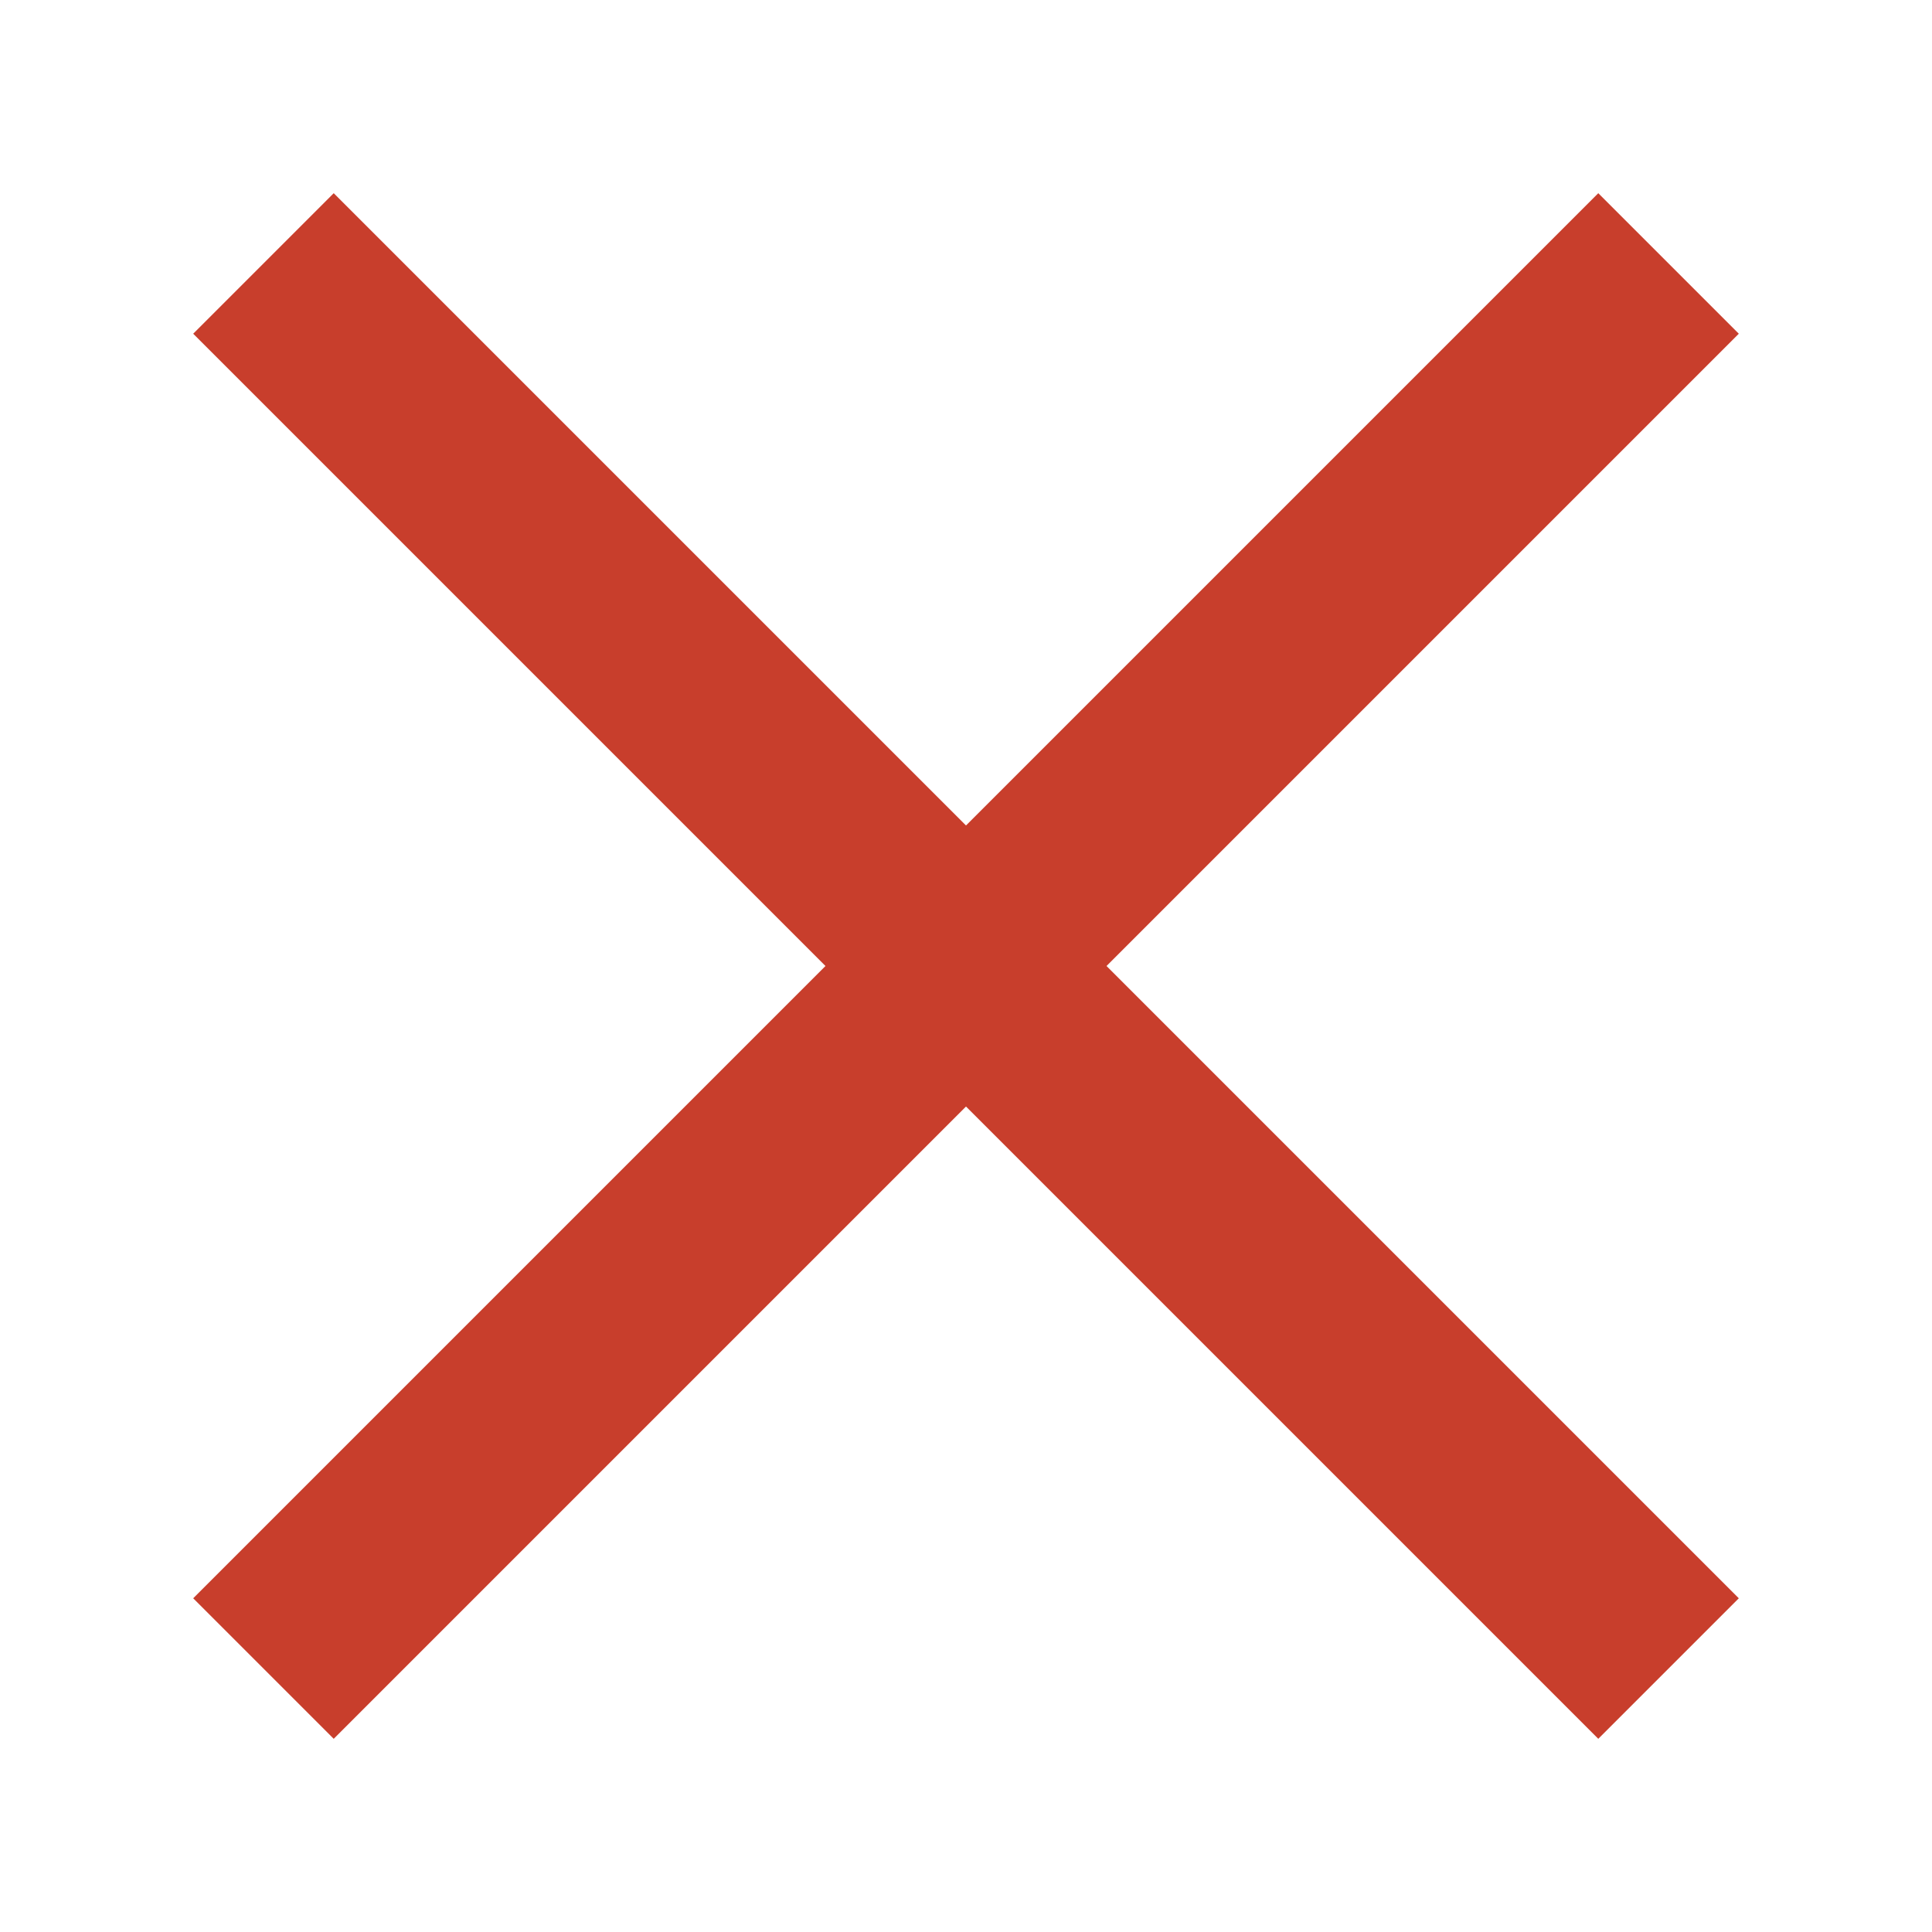
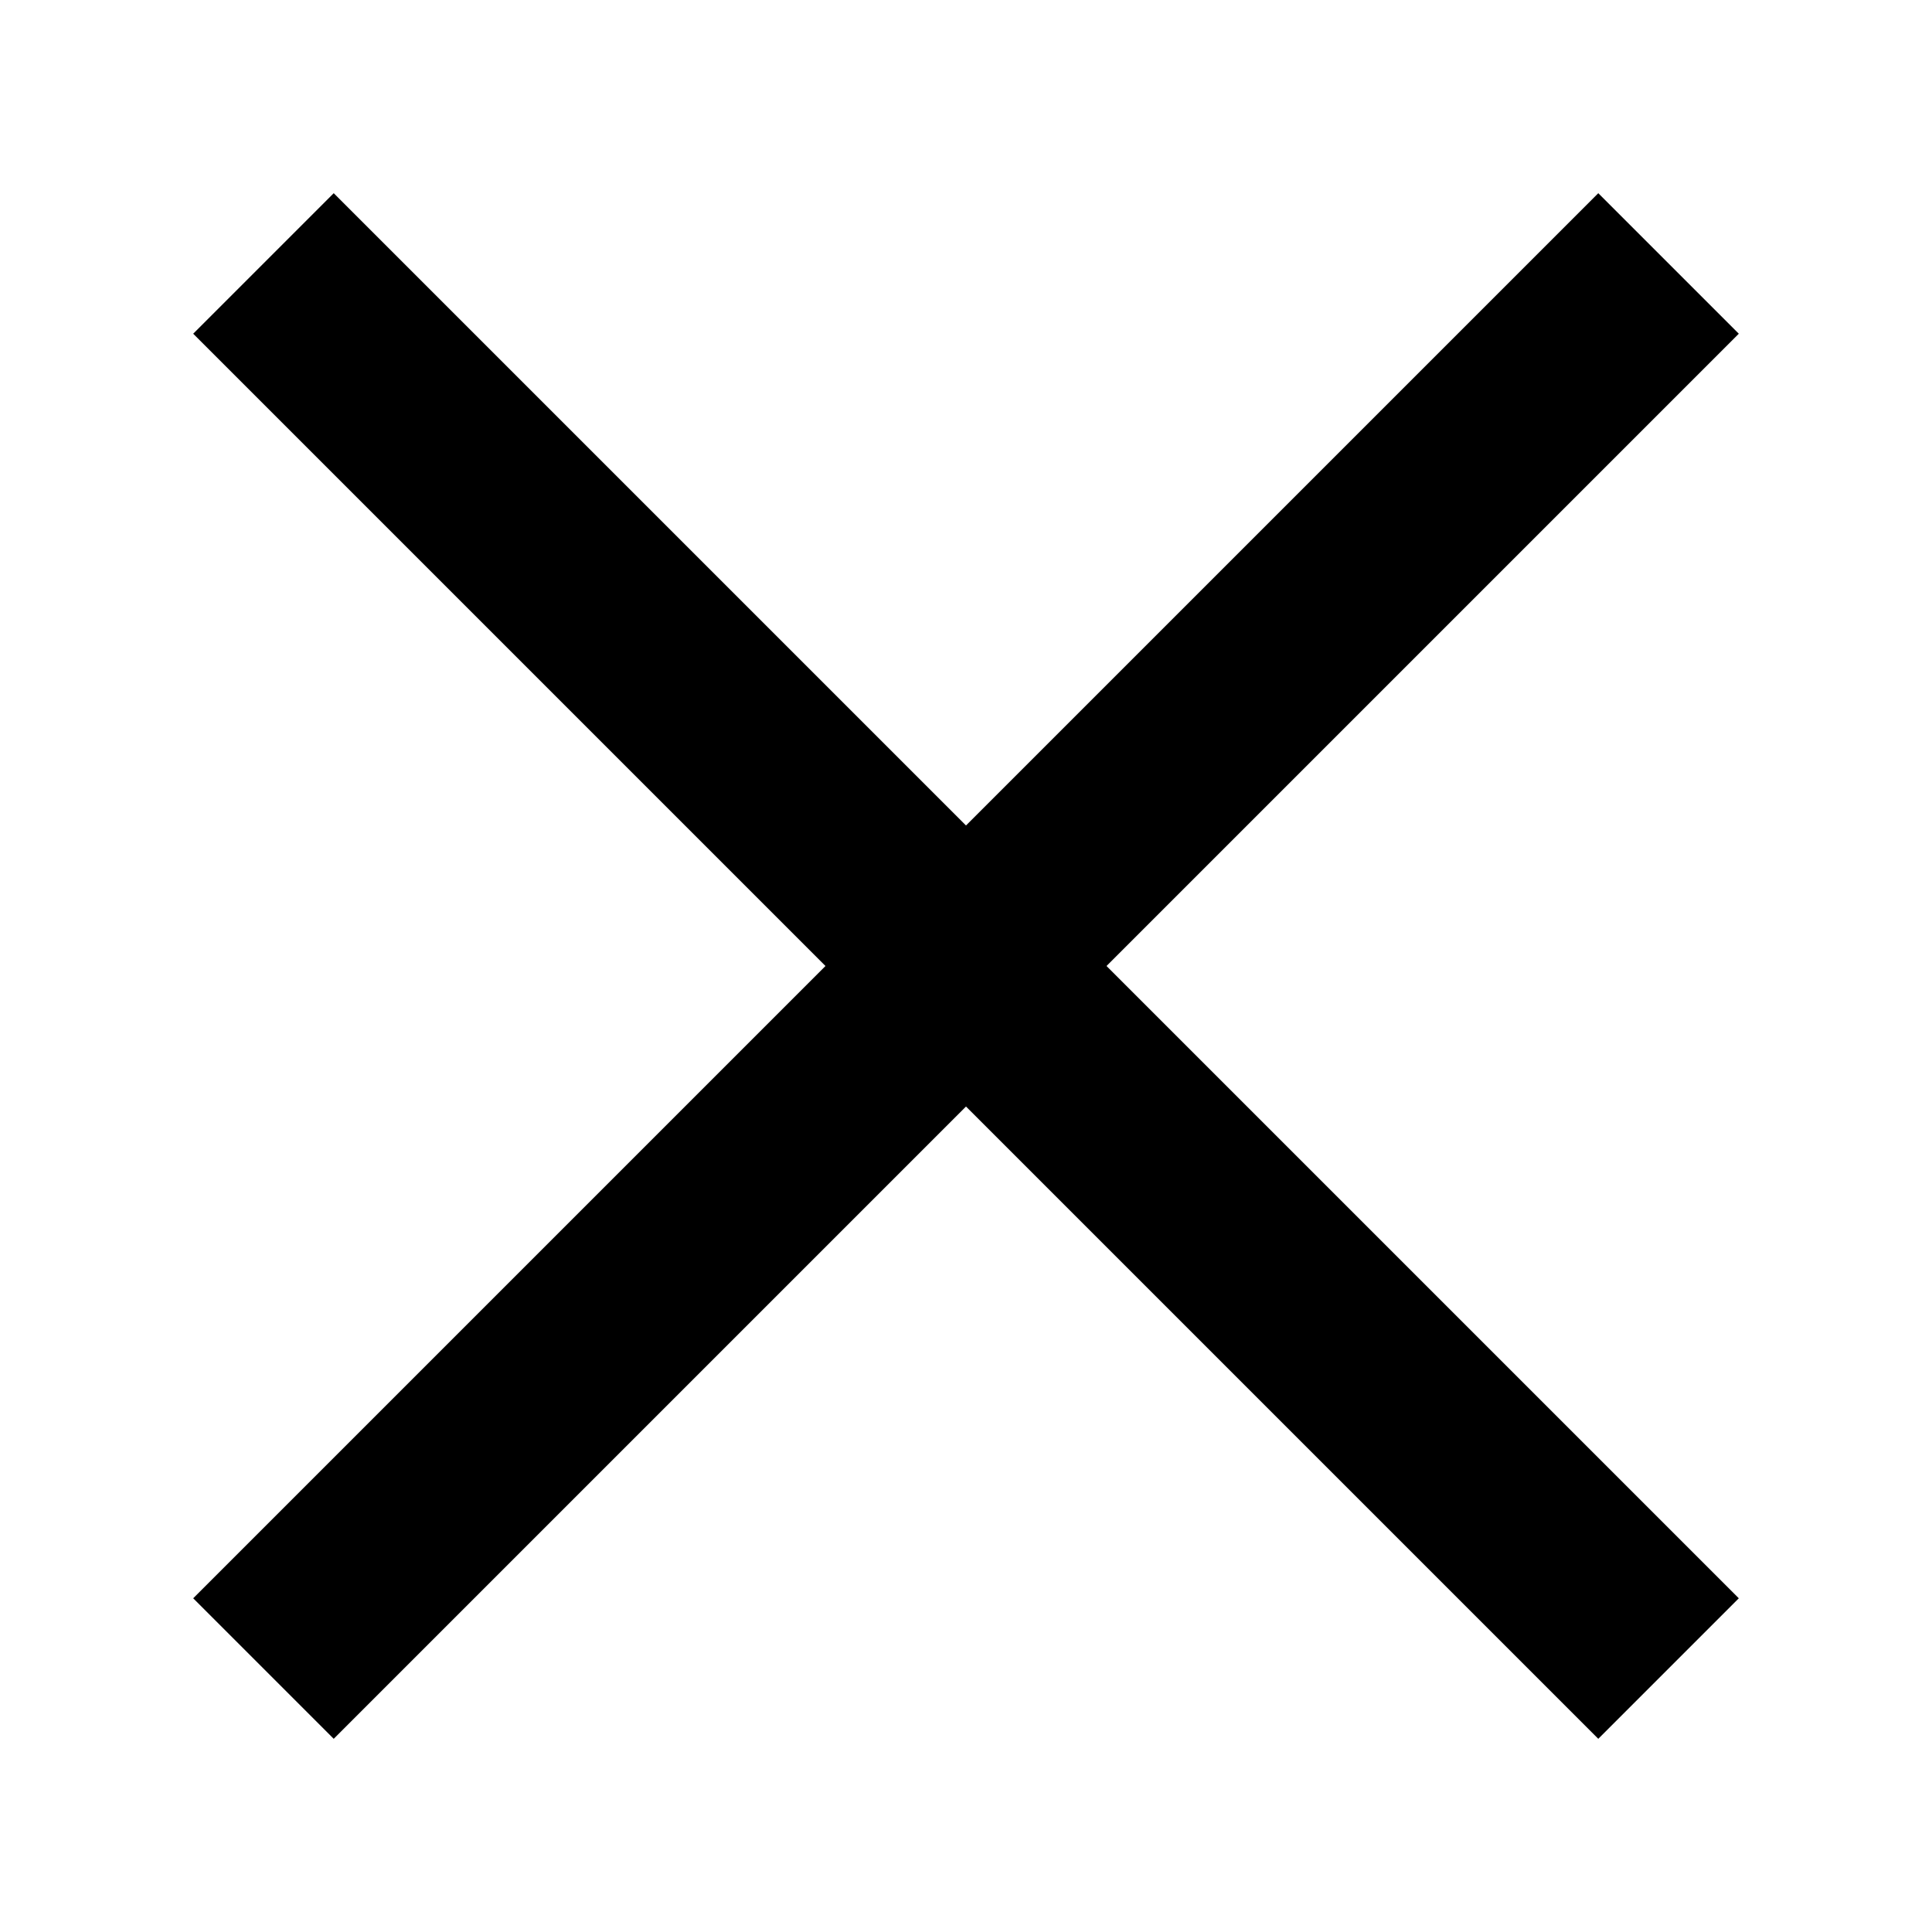
<svg xmlns="http://www.w3.org/2000/svg" viewBox="0 0 30 30">
-   <path fill="#C83E2C" d="M15,12.818 L5.182,3 L3,5.182 L12.818,15 L3,24.818 L5.182,27 L15,17.182 L24.818,27 L27,24.818 L17.182,15 L27,5.182 L24.818,3 L15,12.818 L15,12.818 Z" />
+   <path fill="currentColor" d="M15,12.818 L5.182,3 L3,5.182 L12.818,15 L3,24.818 L5.182,27 L15,17.182 L24.818,27 L27,24.818 L17.182,15 L27,5.182 L24.818,3 L15,12.818 L15,12.818 Z" />
</svg>
